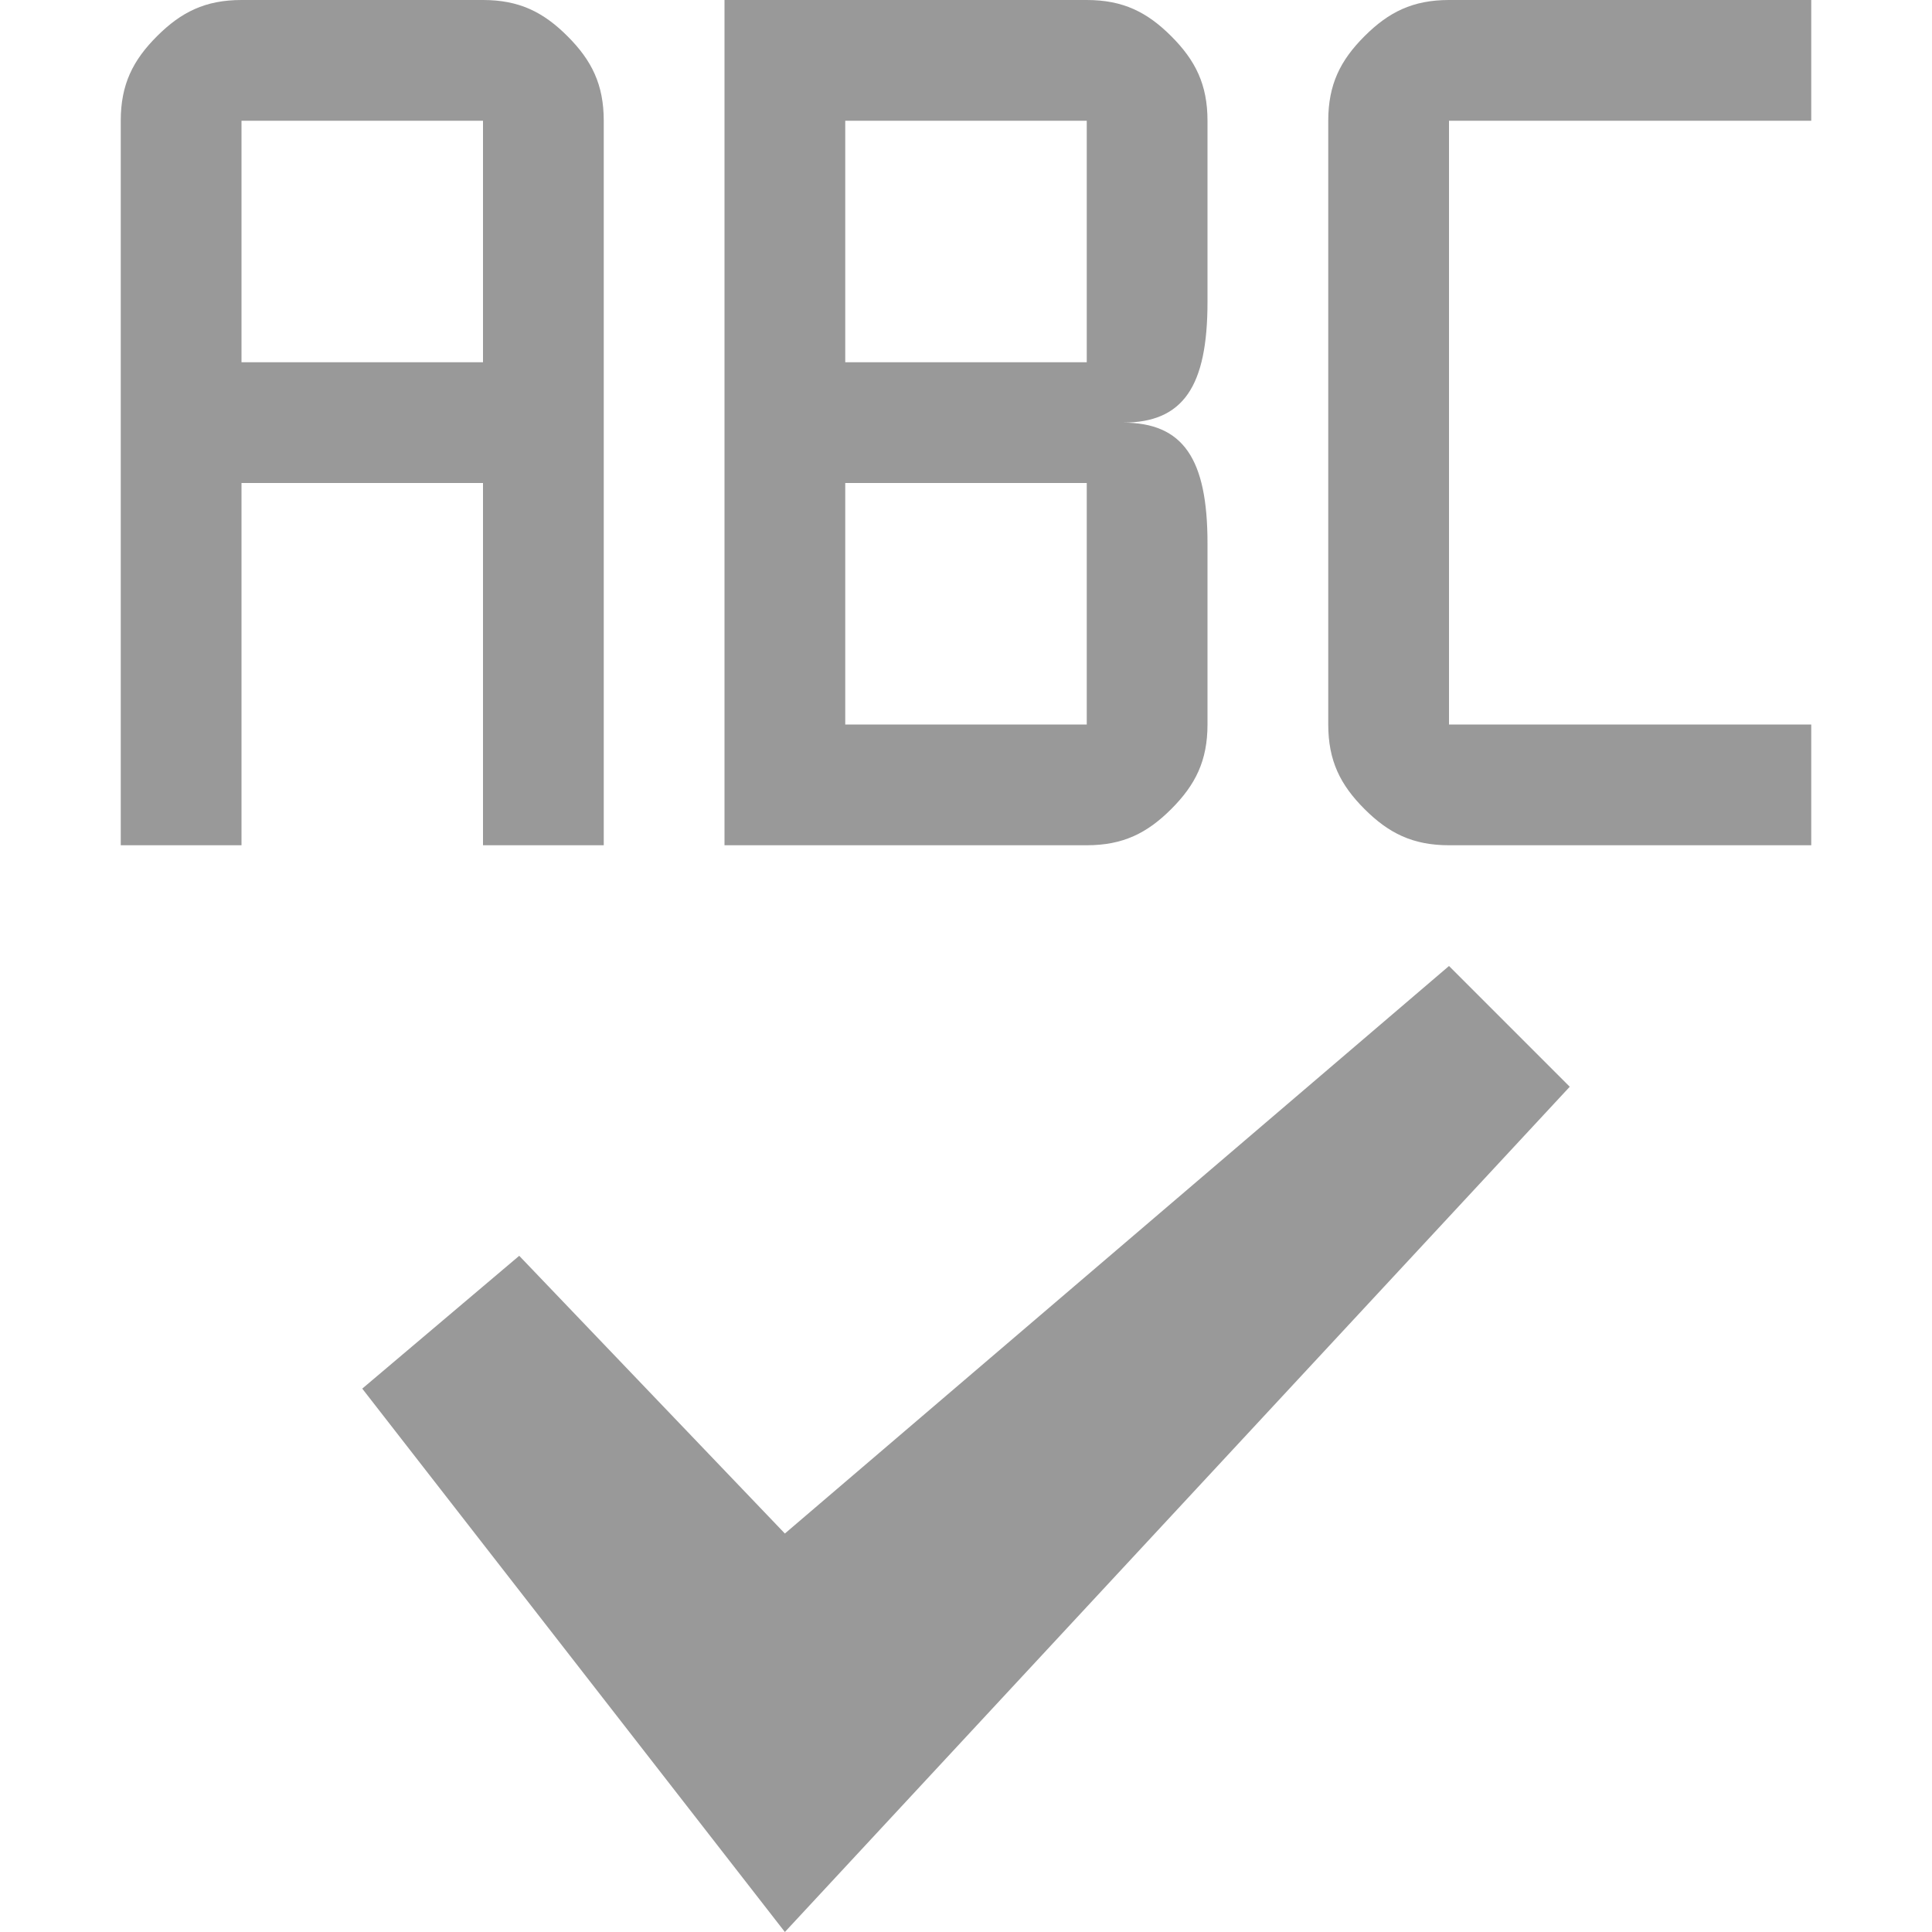
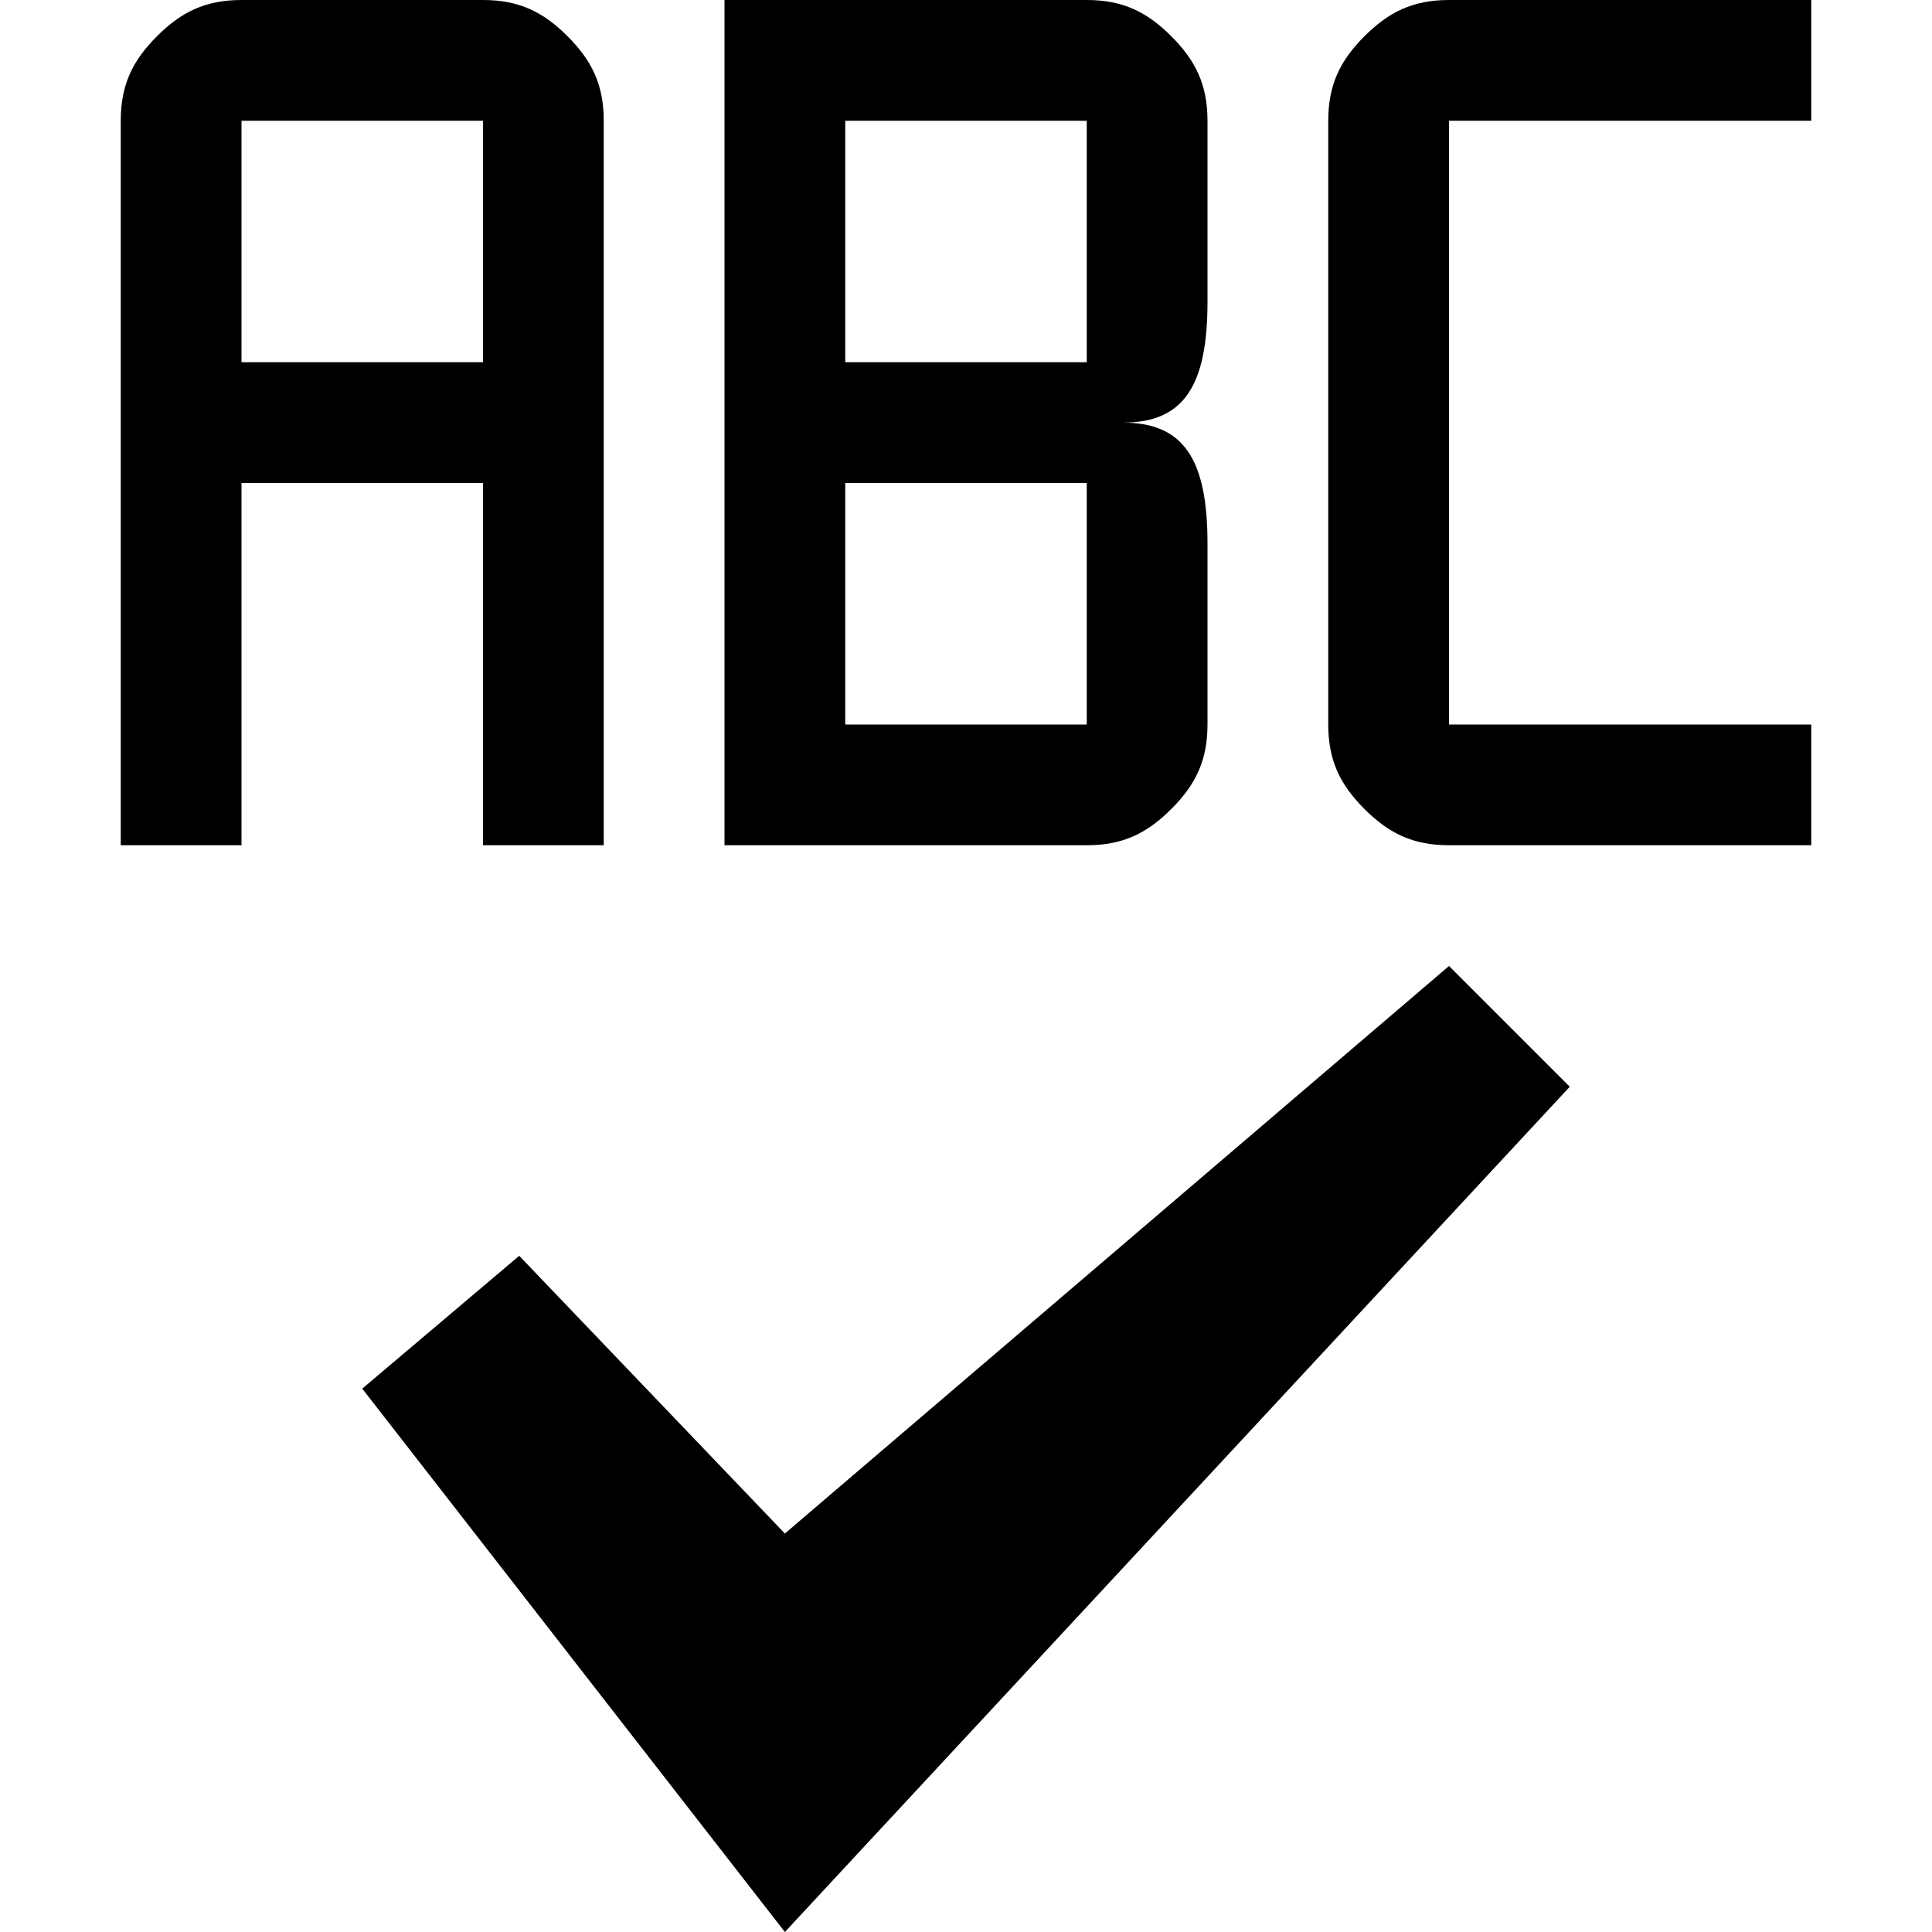
<svg xmlns="http://www.w3.org/2000/svg" width="16" height="16" viewBox="-1 0 16 16" preserveAspectRatio="xMinYMid meet" overflow="visible" enable-background="new -1 0 16 16">
-   <path d="M1 7h-1v-6c0-.3.1-.5.3-.7.2-.2.4-.3.7-.3h2c.3 0 .5.1.7.3.2.2.3.4.3.7v6h-1v-3h-2v3zm0-4h2v-2h-2v2zm10 5l-5.5 4.7-2.2-2.3-1.3 1.1 3.5 4.5 6.5-7-1-1zm-2.7-4.5c.5 0 .7.3.7 1v1.5c0 .3-.1.5-.3.7-.2.2-.4.3-.7.3h-3v-7h3c.3 0 .5.1.7.3.2.2.3.4.3.7v1.5c0 .7-.2 1-.7 1zm-.3-2.5h-2v2h2v-2zm0 3h-2v2h2v-2zm3-3v5h3v1h-3c-.3 0-.5-.1-.7-.3-.2-.2-.3-.4-.3-.7v-5c0-.3.1-.5.3-.7.2-.2.4-.3.7-.3h3v1h-3z" fill="#999" />
+   <path d="M1 7h-1v-6c0-.3.1-.5.3-.7.2-.2.4-.3.7-.3h2c.3 0 .5.1.7.3.2.2.3.4.3.7v6h-1v-3h-2v3zm0-4h2v-2h-2v2zm10 5l-5.5 4.7-2.2-2.3-1.3 1.1 3.5 4.5 6.5-7-1-1zm-2.7-4.5c.5 0 .7.3.7 1v1.5c0 .3-.1.5-.3.7-.2.2-.4.3-.7.3h-3v-7h3c.3 0 .5.1.7.3.2.2.3.4.3.7v1.5c0 .7-.2 1-.7 1zm-.3-2.5h-2v2h2v-2zm0 3h-2v2h2v-2zm3-3v5h3v1h-3c-.3 0-.5-.1-.7-.3-.2-.2-.3-.4-.3-.7v-5c0-.3.1-.5.3-.7.2-.2.4-.3.7-.3h3v1h-3z" />
</svg>
